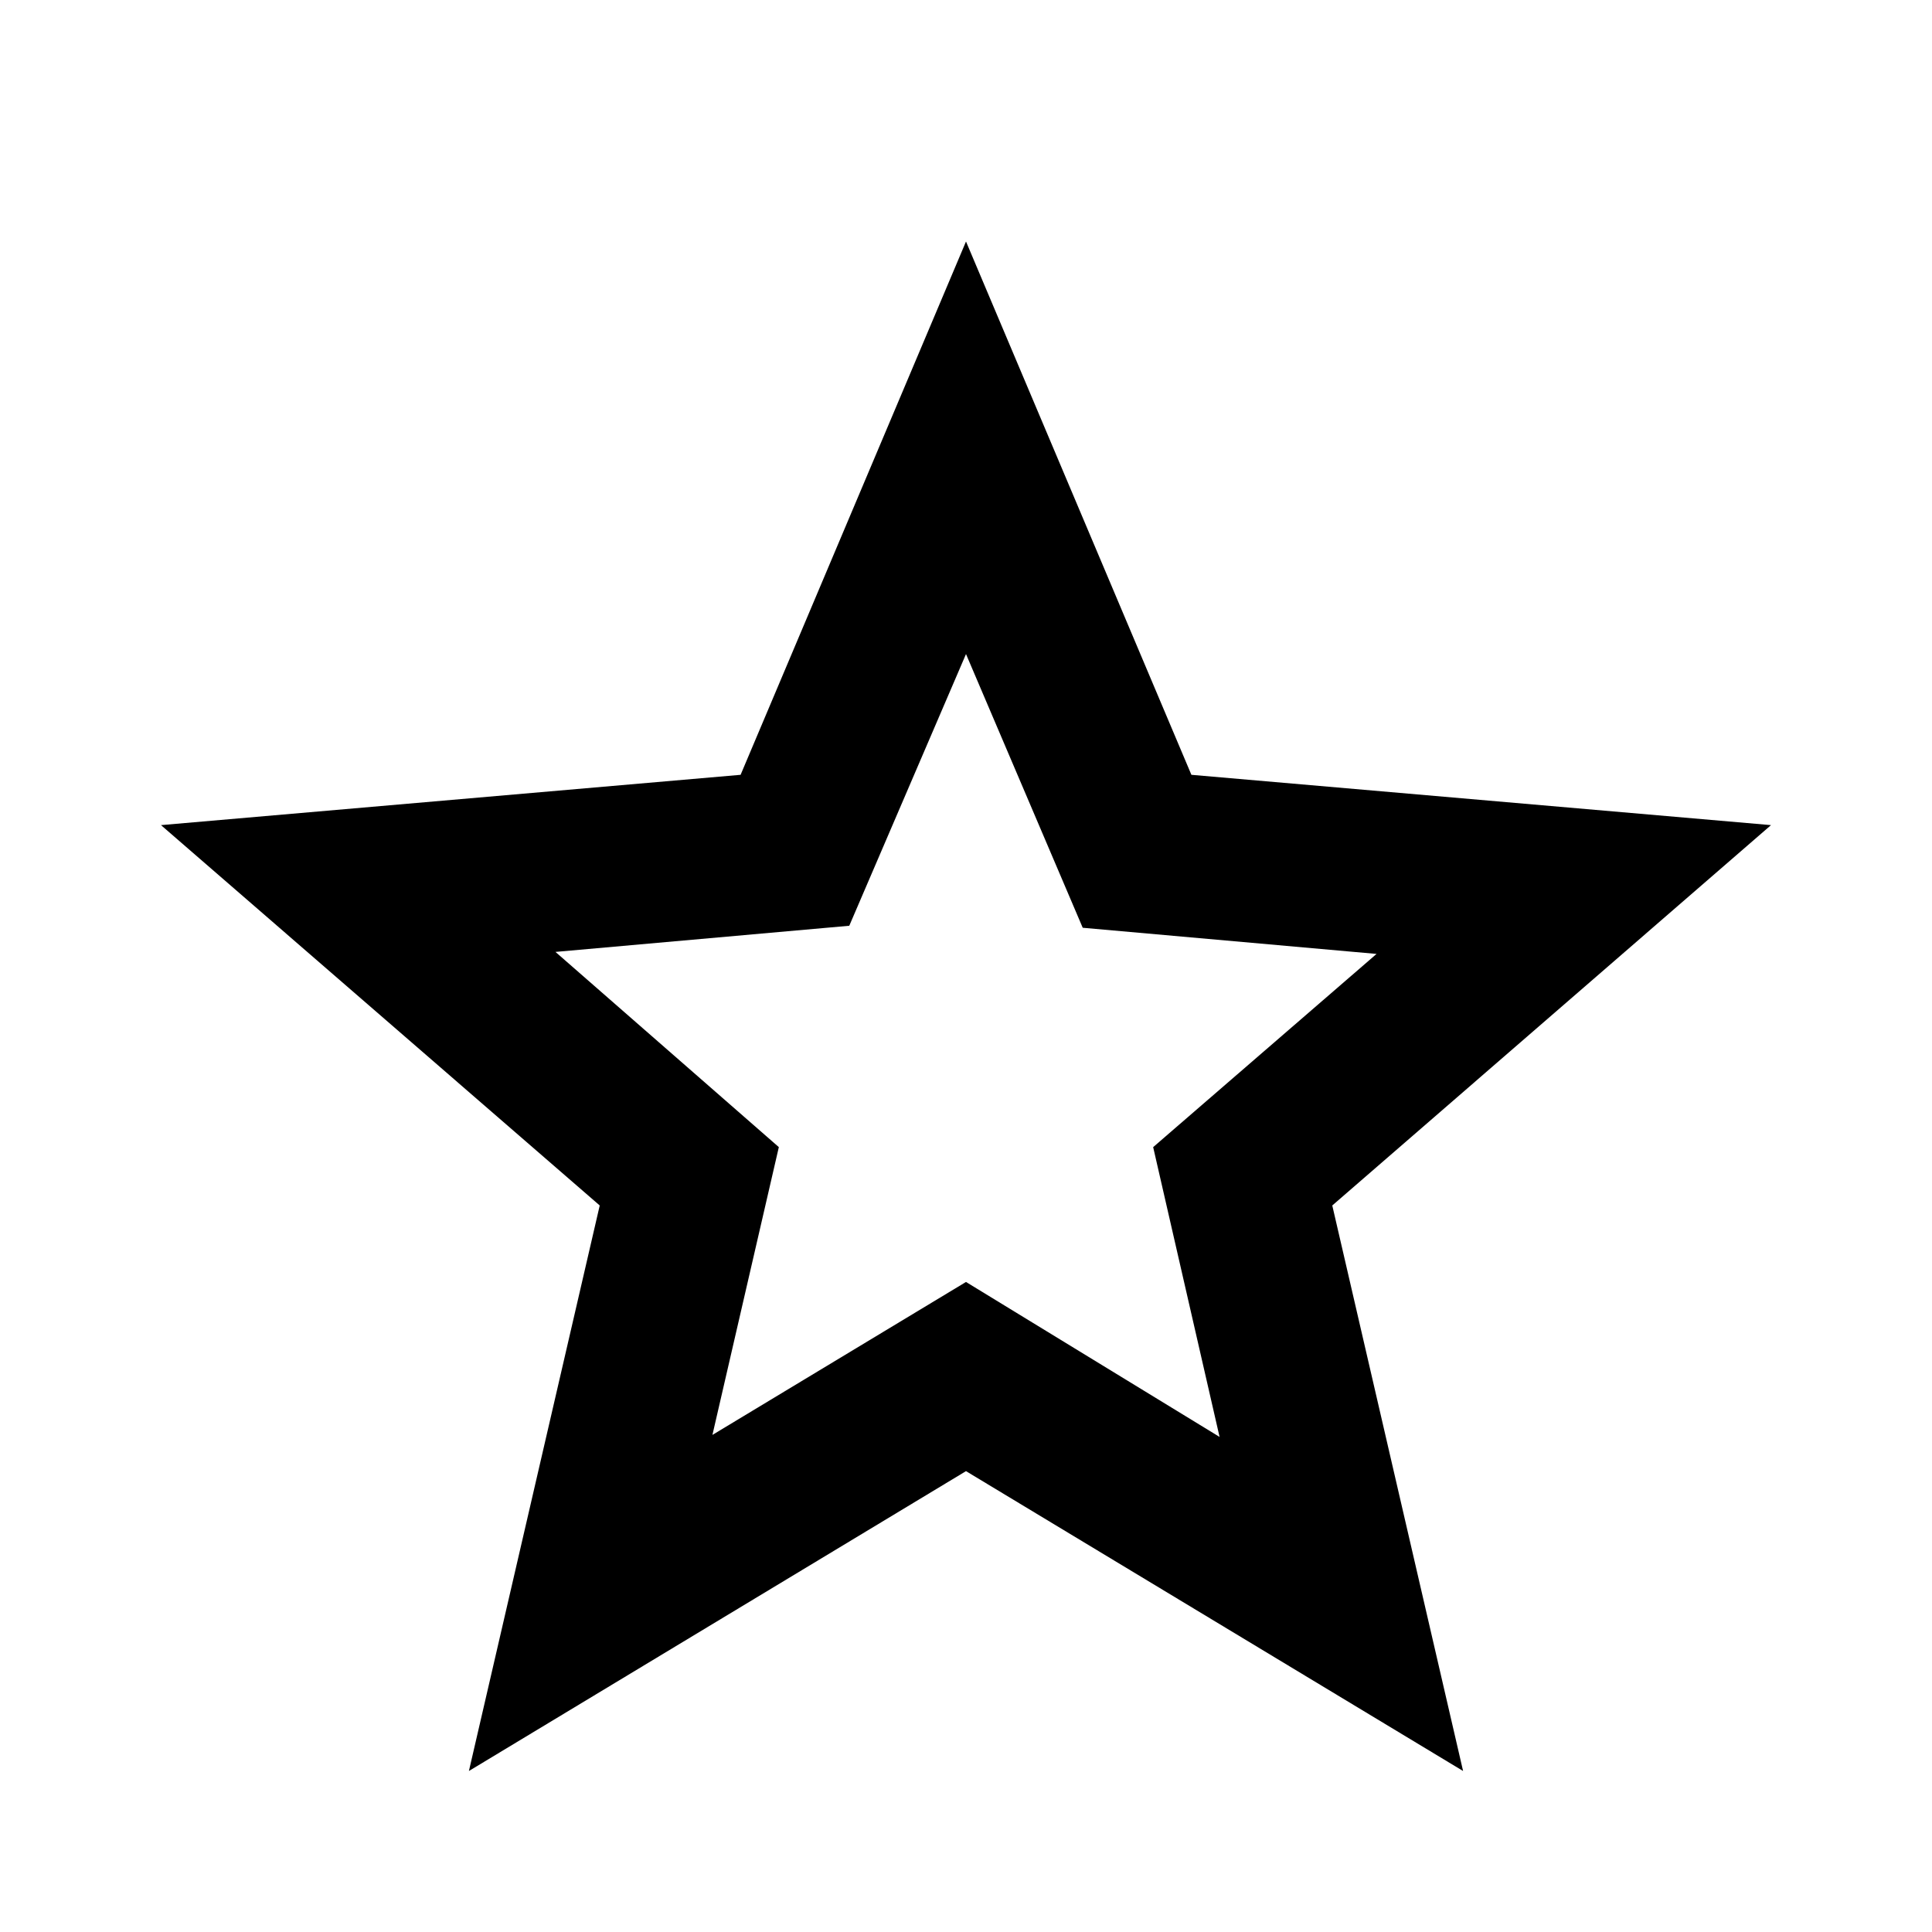
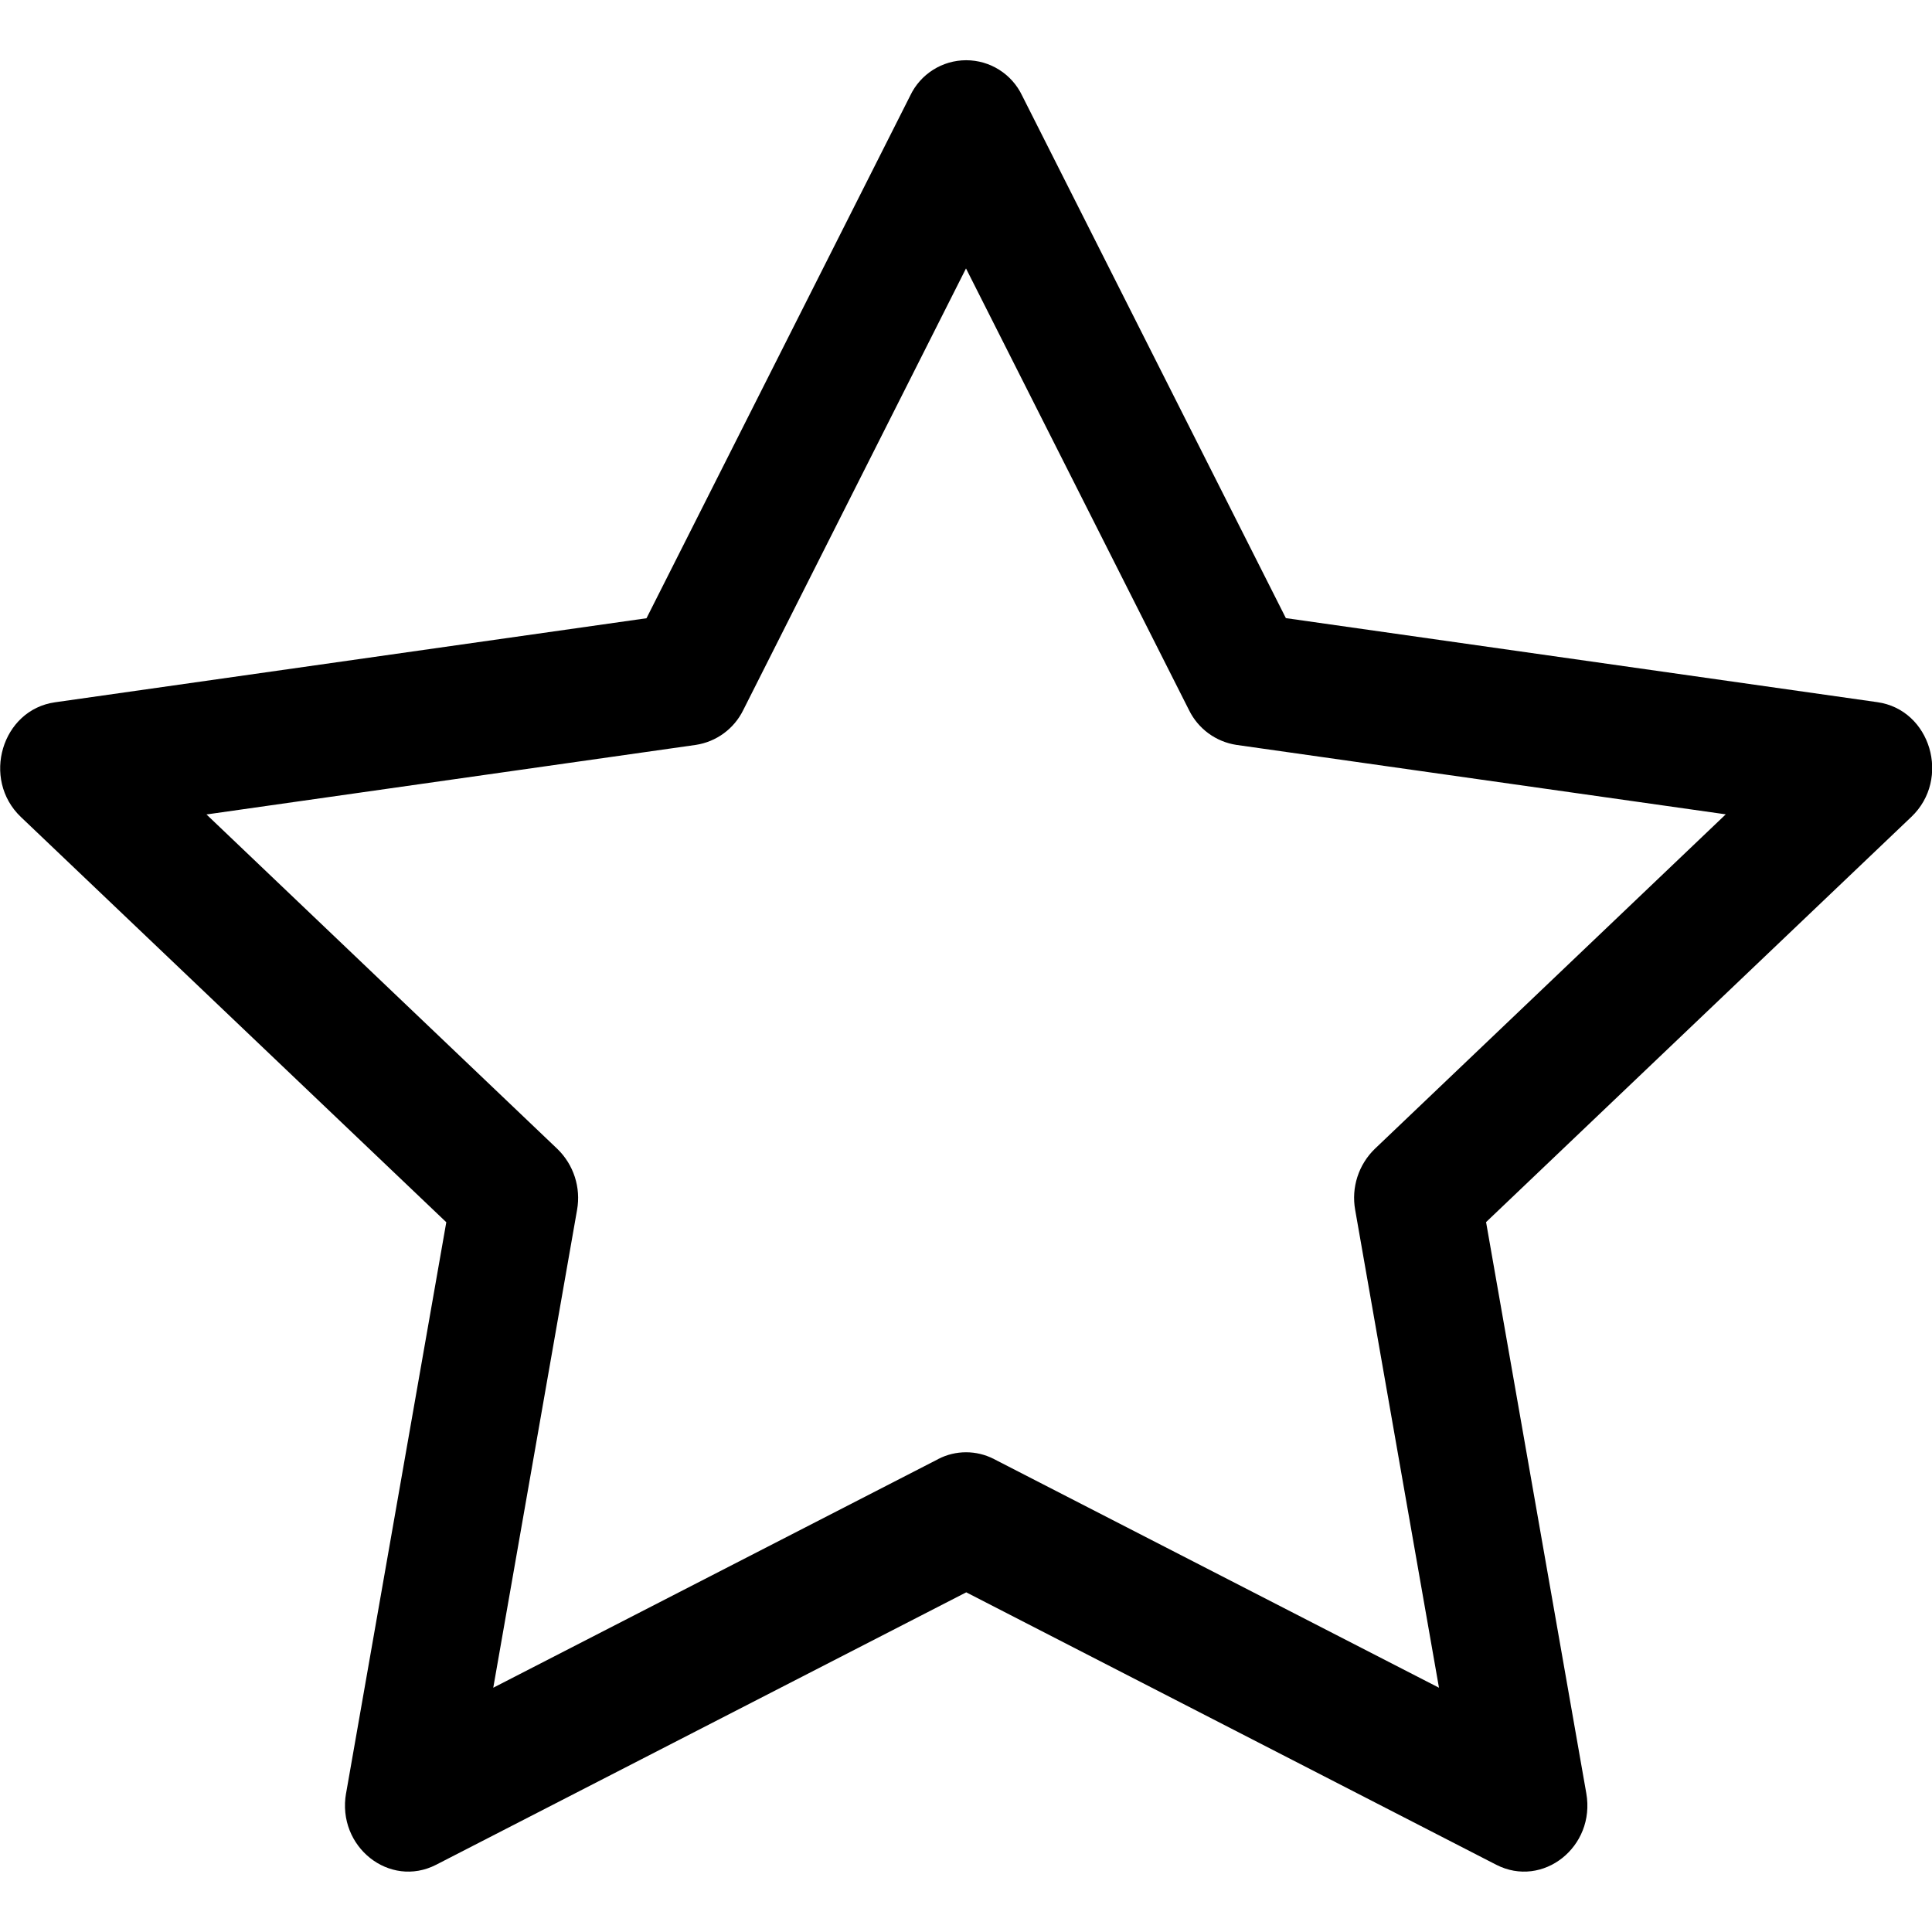
- <svg xmlns="http://www.w3.org/2000/svg" height="24" viewBox="0 -960 960 960" width="24">
-   <path d="m354-247 126-76 126 77-33-144 111-96-146-13-58-136-58 135-146 13 111 97-33 143ZM233-80l65-281L80-550l288-25 112-265 112 265 288 25-218 189 65 281-247-149L233-80Zm247-350Z" />
+ <svg xmlns="http://www.w3.org/2000/svg" width="16" height="16" fill="currentColor" class="bi bi-star" viewBox="0 0 16 16">
+   <path d="M2.866 14.85c-.078.444.36.791.746.593l4.39-2.256 4.389 2.256c.386.198.824-.149.746-.592l-.83-4.73 3.522-3.356c.33-.314.16-.888-.282-.95l-4.898-.696L8.465.792a.513.513 0 0 0-.927 0L5.354 5.12l-4.898.696c-.441.062-.612.636-.283.95l3.523 3.356-.83 4.73zm4.905-2.767-3.686 1.894.694-3.957a.565.565 0 0 0-.163-.505L1.71 6.745l4.052-.576a.525.525 0 0 0 .393-.288L8 2.223l1.847 3.658a.525.525 0 0 0 .393.288l4.052.575-2.906 2.77a.565.565 0 0 0-.163.506l.694 3.957-3.686-1.894a.503.503 0 0 0-.461 0z" />
</svg>
